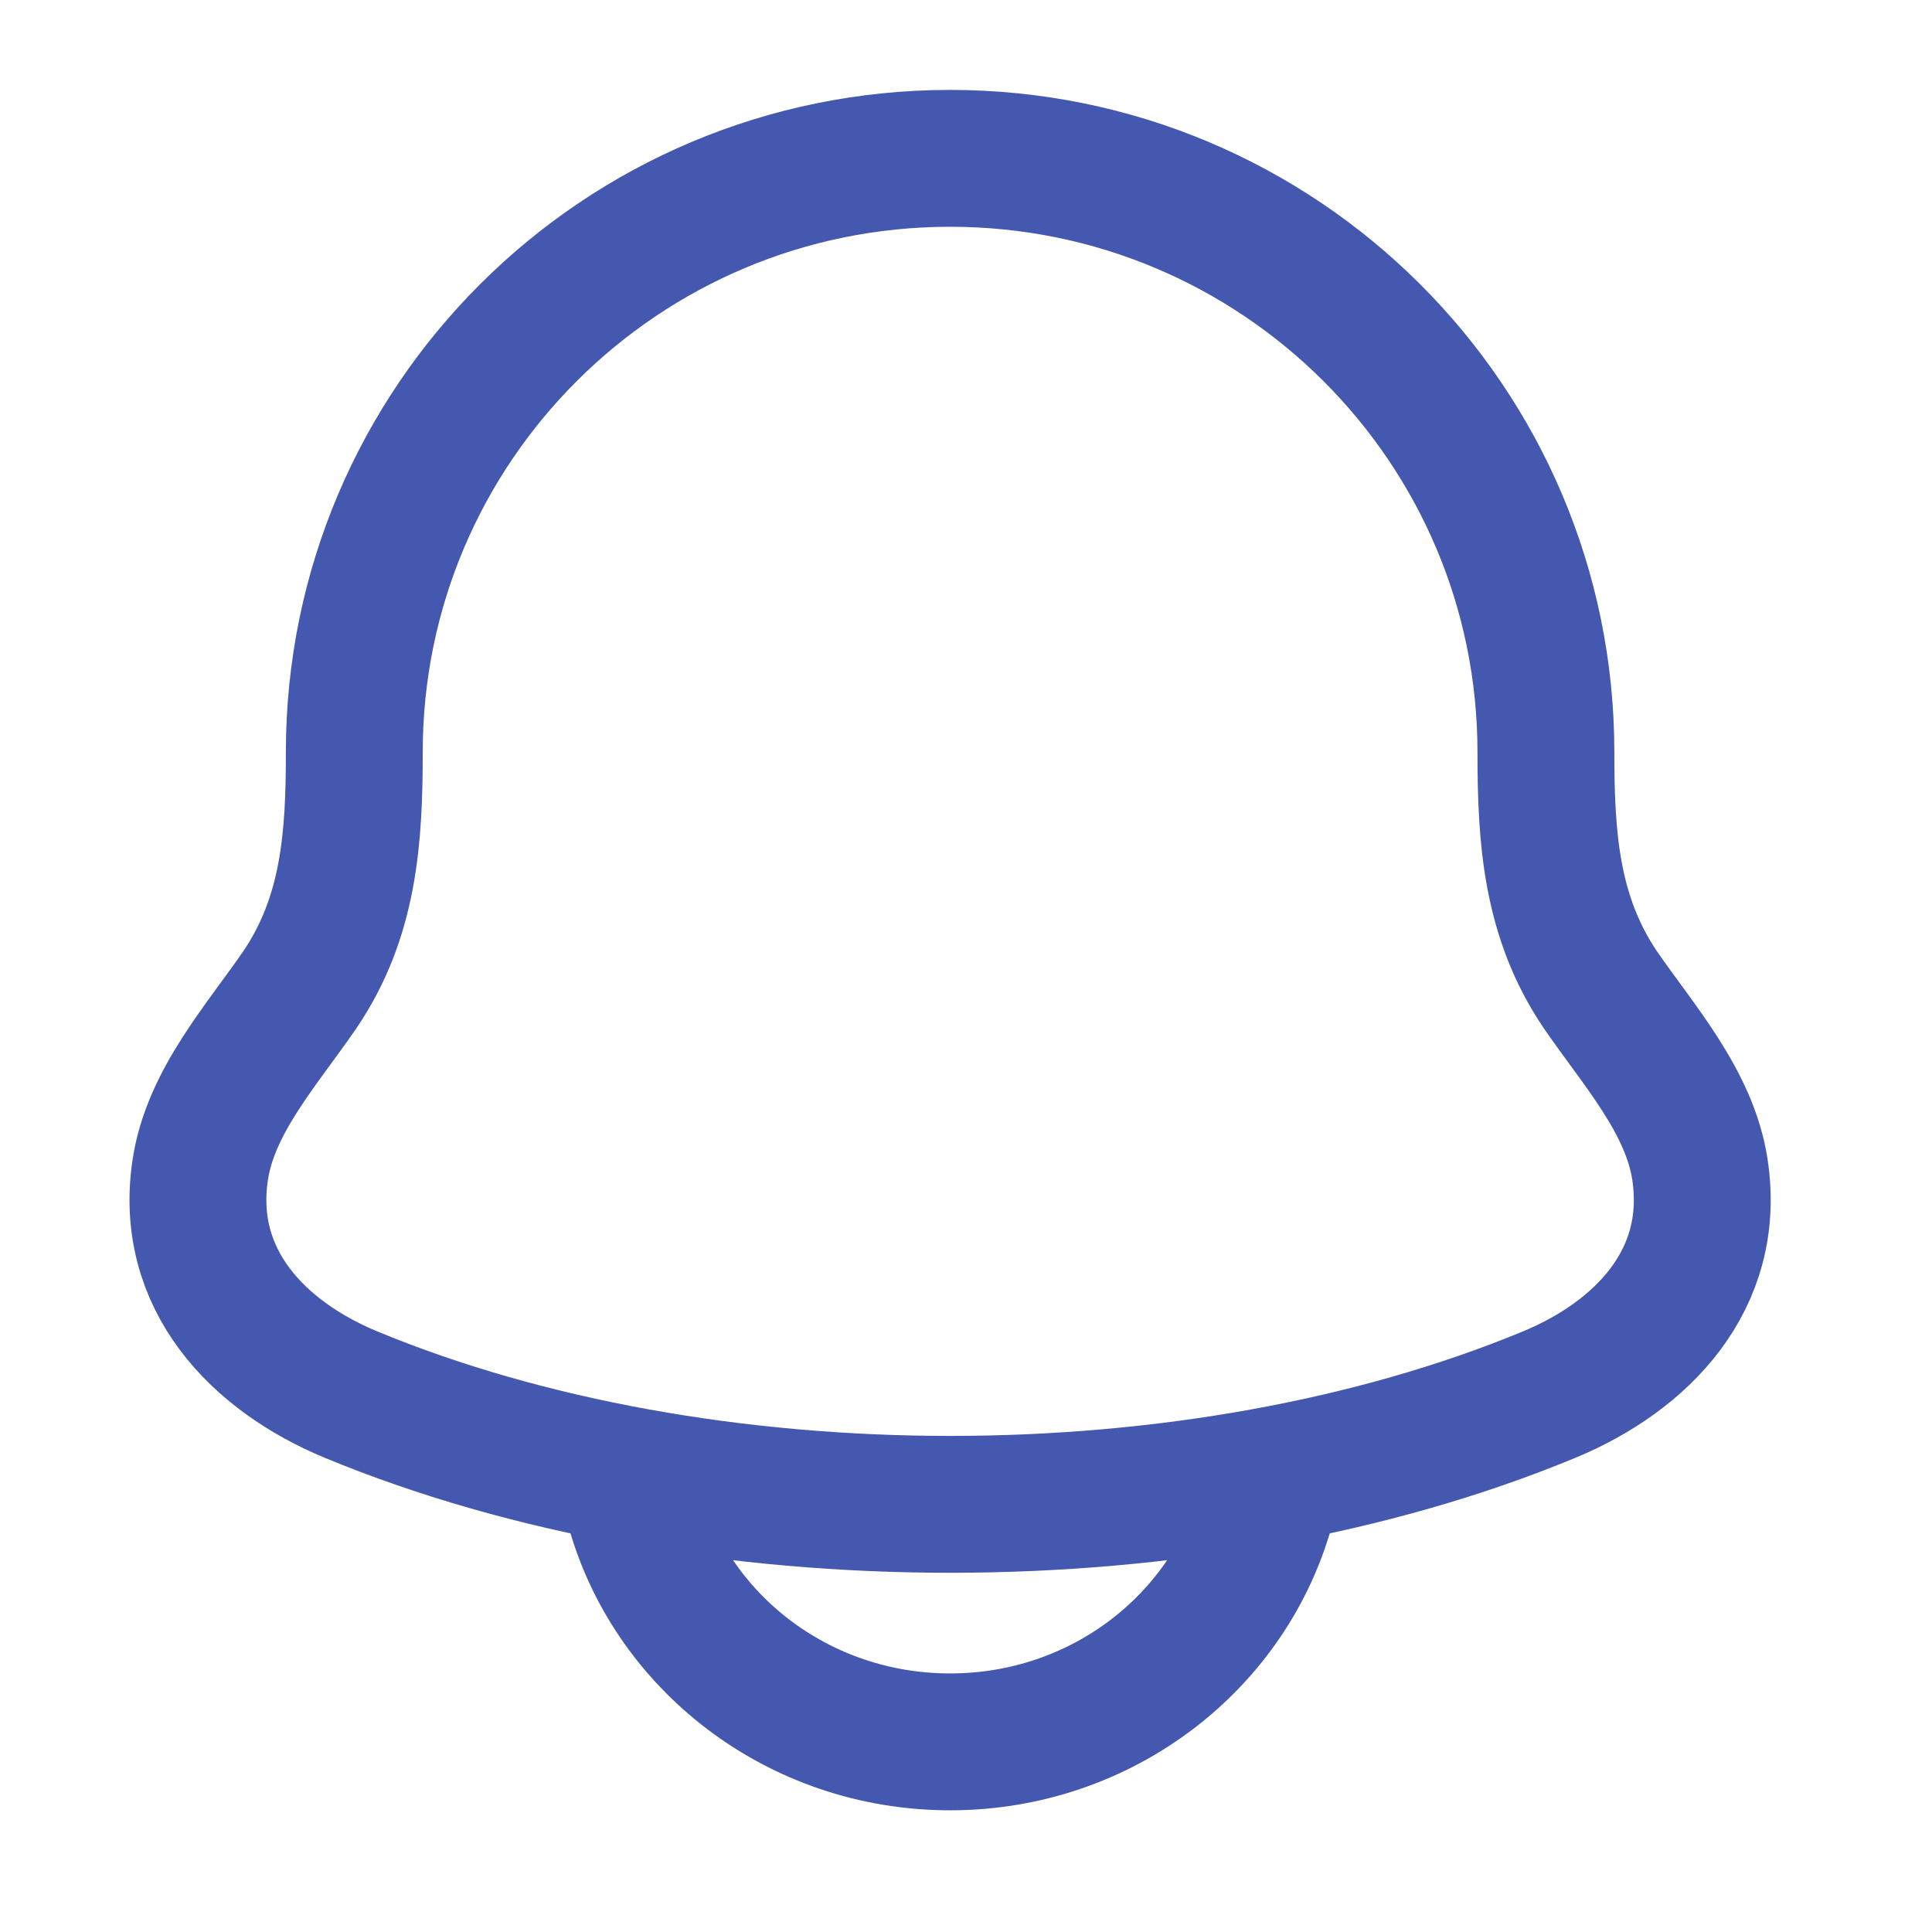
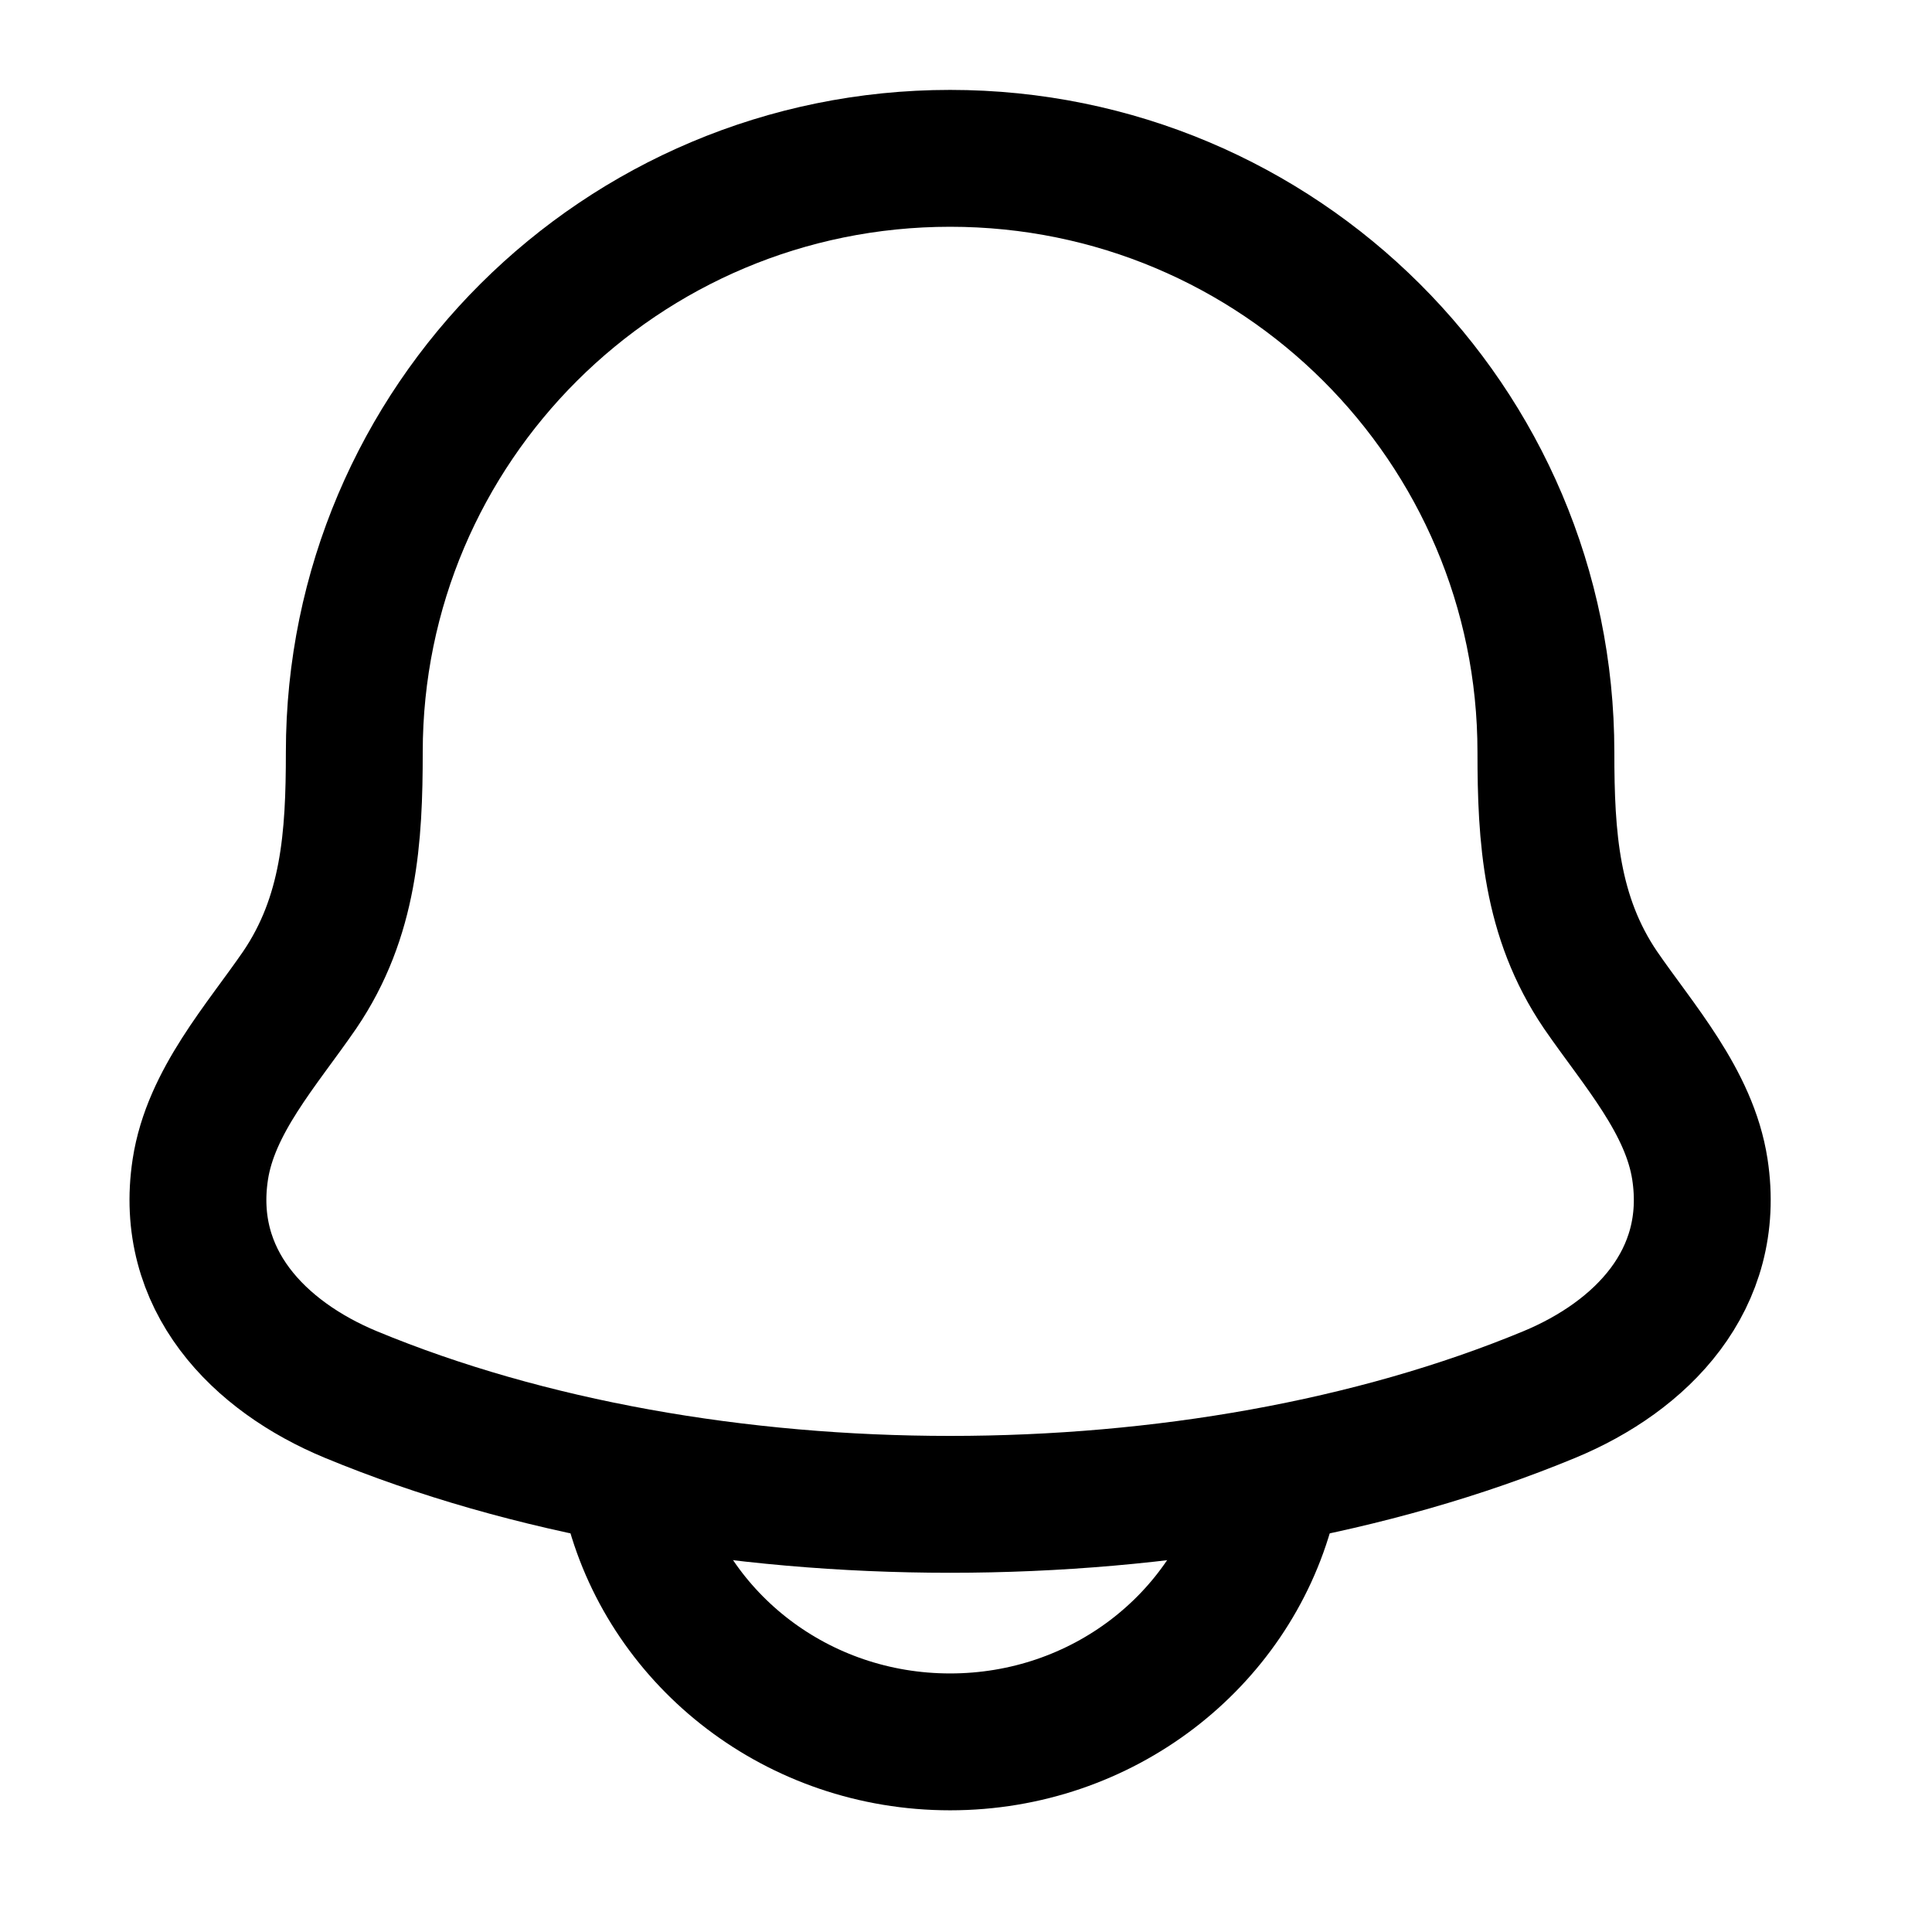
<svg xmlns="http://www.w3.org/2000/svg" width="44" height="44" viewBox="0 0 44 44" fill="none">
-   <path d="M4.562 26.632C4.178 29.146 5.893 30.89 7.992 31.76C16.039 35.094 27.237 35.094 35.284 31.76C37.383 30.89 39.098 29.146 38.714 26.632C38.478 25.087 37.313 23.801 36.45 22.545C35.319 20.879 35.207 19.063 35.207 17.13C35.207 9.661 29.132 3.606 21.638 3.606C14.144 3.606 8.069 9.661 8.069 17.13C8.069 19.063 7.957 20.879 6.826 22.545C5.963 23.801 4.798 25.087 4.562 26.632Z" stroke="#4458AF" stroke-width="3.117" stroke-linecap="round" stroke-linejoin="round" />
-   <path d="M14.425 34.26C15.252 37.371 18.168 39.67 21.638 39.67C25.108 39.67 28.024 37.371 28.851 34.26" stroke="#4458AF" stroke-width="3.117" stroke-linecap="round" stroke-linejoin="round" />
+   <path d="M4.562 26.632C4.178 29.146 5.893 30.89 7.992 31.76C16.039 35.094 27.237 35.094 35.284 31.76C37.383 30.89 39.098 29.146 38.714 26.632C38.478 25.087 37.313 23.801 36.45 22.545C35.319 20.879 35.207 19.063 35.207 17.13C35.207 9.661 29.132 3.606 21.638 3.606C14.144 3.606 8.069 9.661 8.069 17.13C8.069 19.063 7.957 20.879 6.826 22.545C5.963 23.801 4.798 25.087 4.562 26.632Z" stroke="currentColor" stroke-width="3.117" stroke-linecap="round" stroke-linejoin="round" />
+   <path d="M14.425 34.26C15.252 37.371 18.168 39.67 21.638 39.67C25.108 39.67 28.024 37.371 28.851 34.26" stroke="currentColor" stroke-width="3.117" stroke-linecap="round" stroke-linejoin="round" />
</svg>
